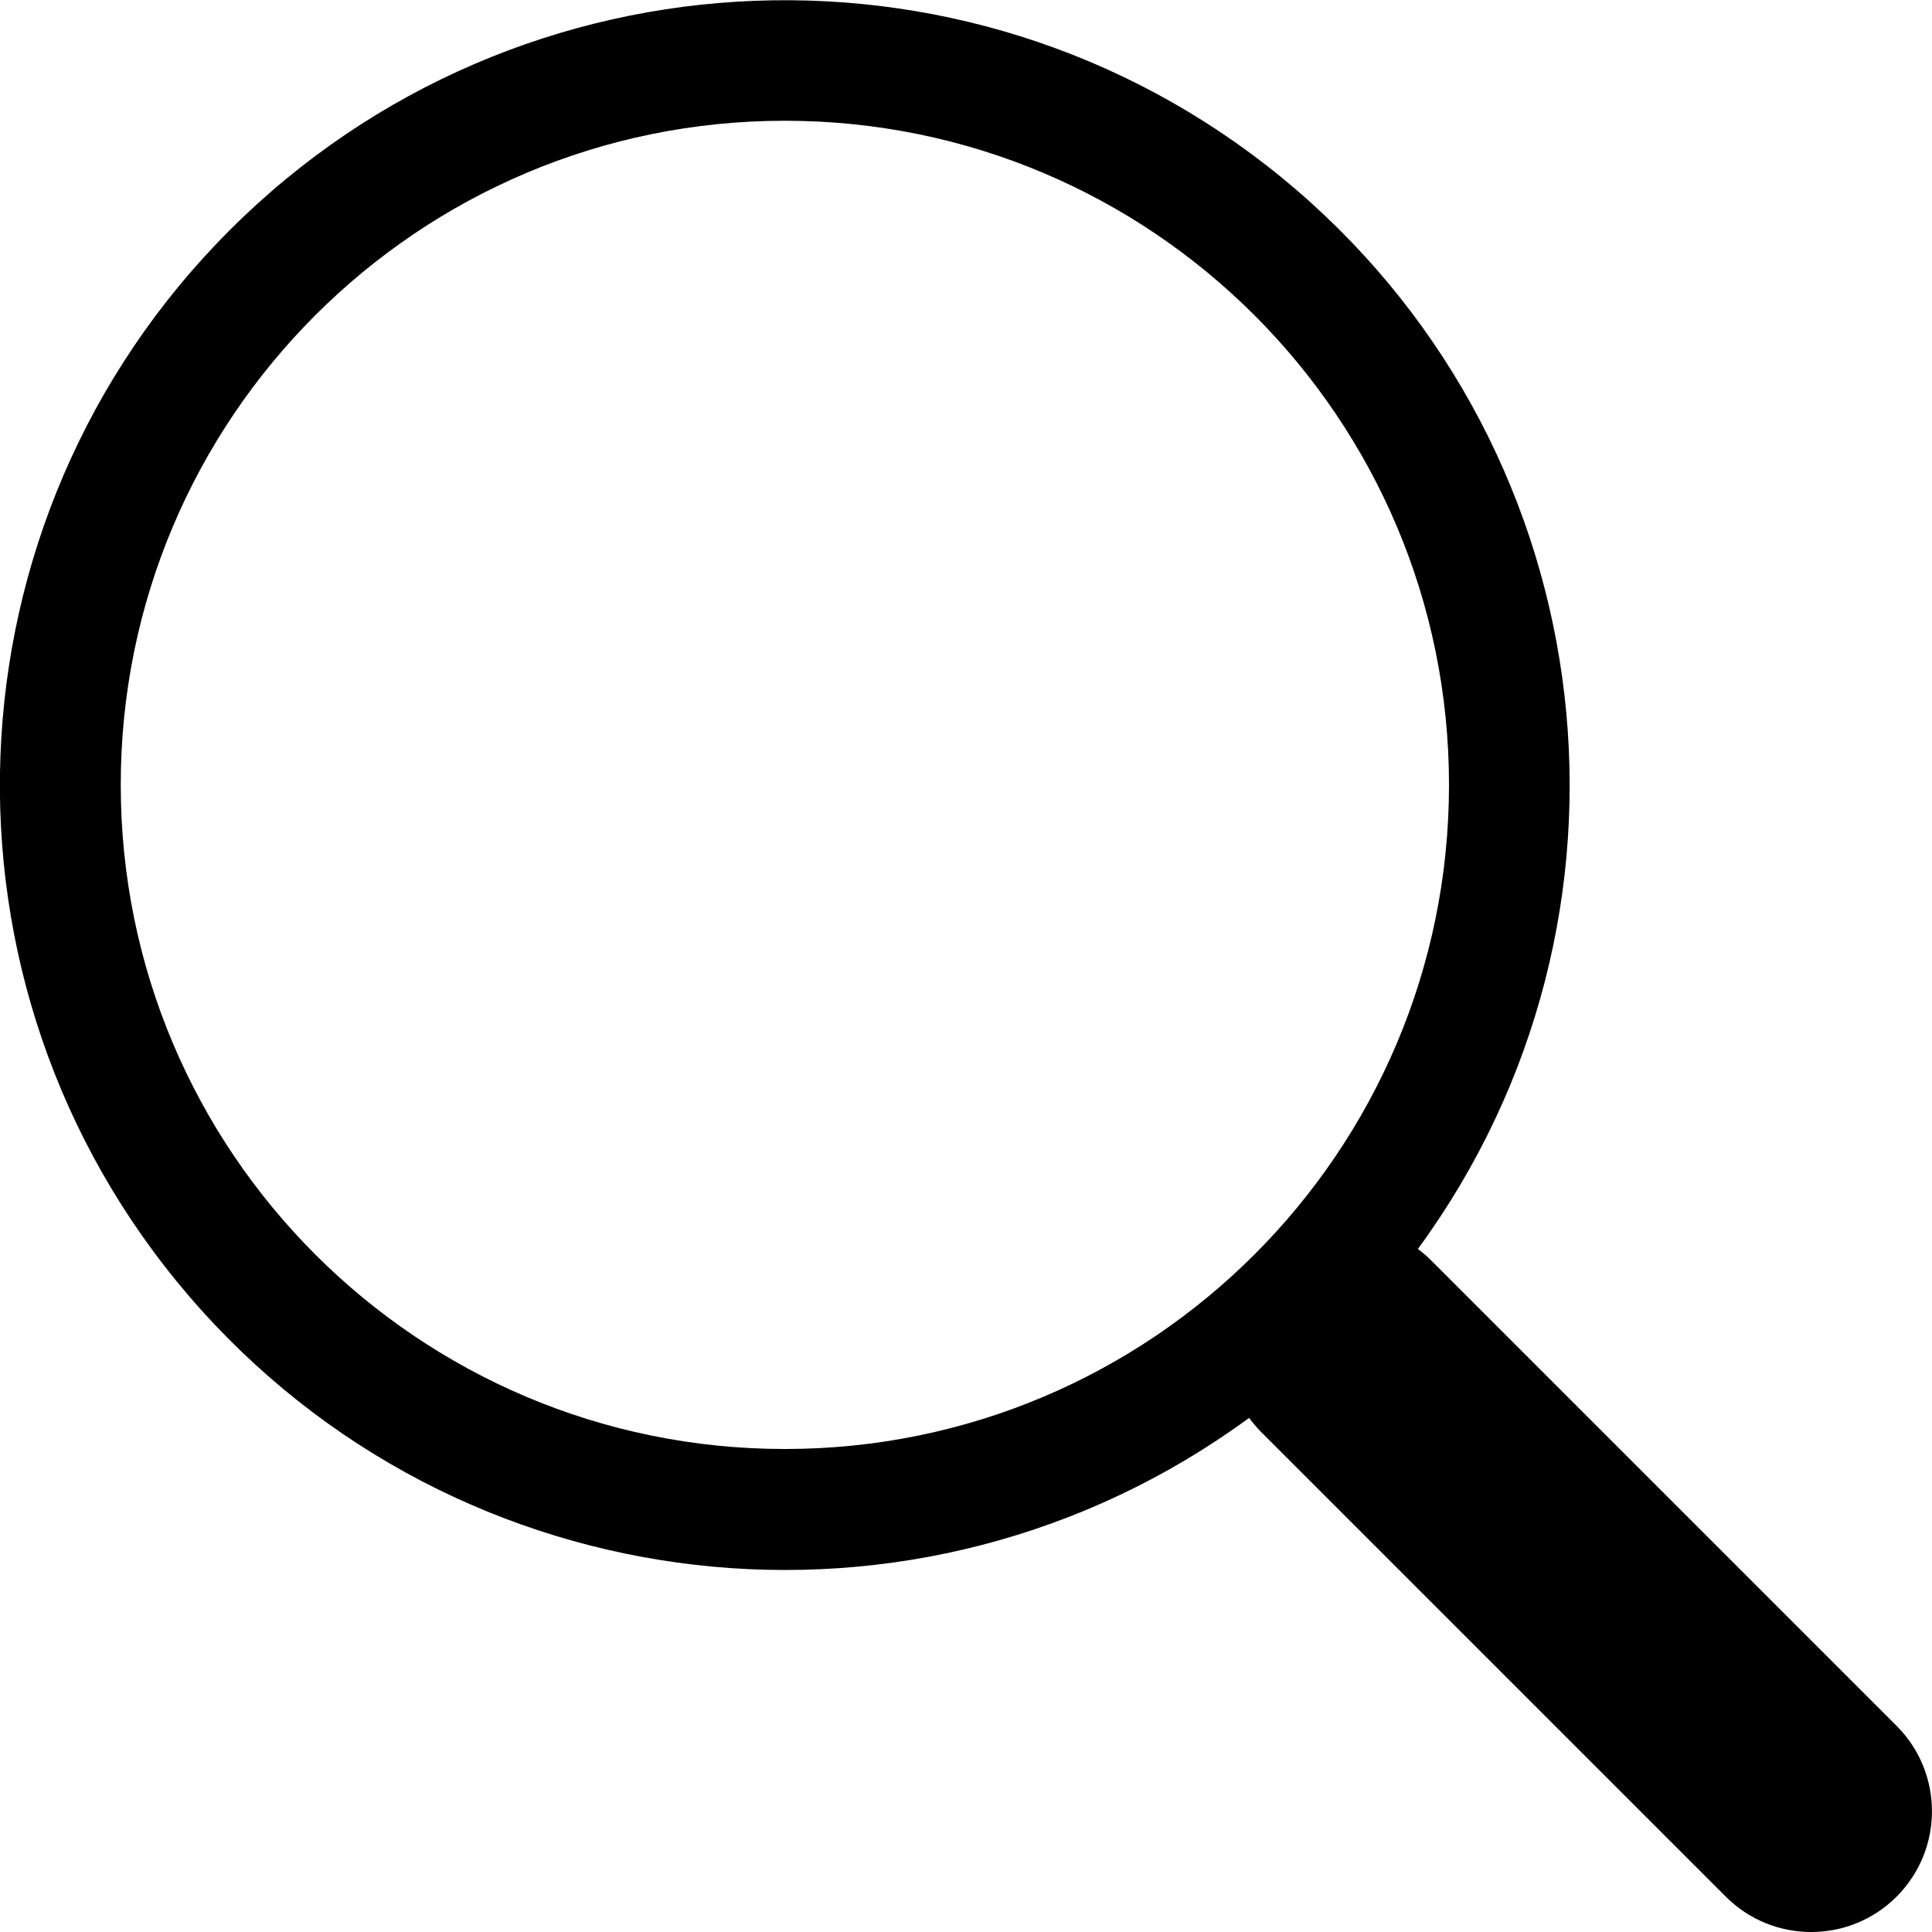
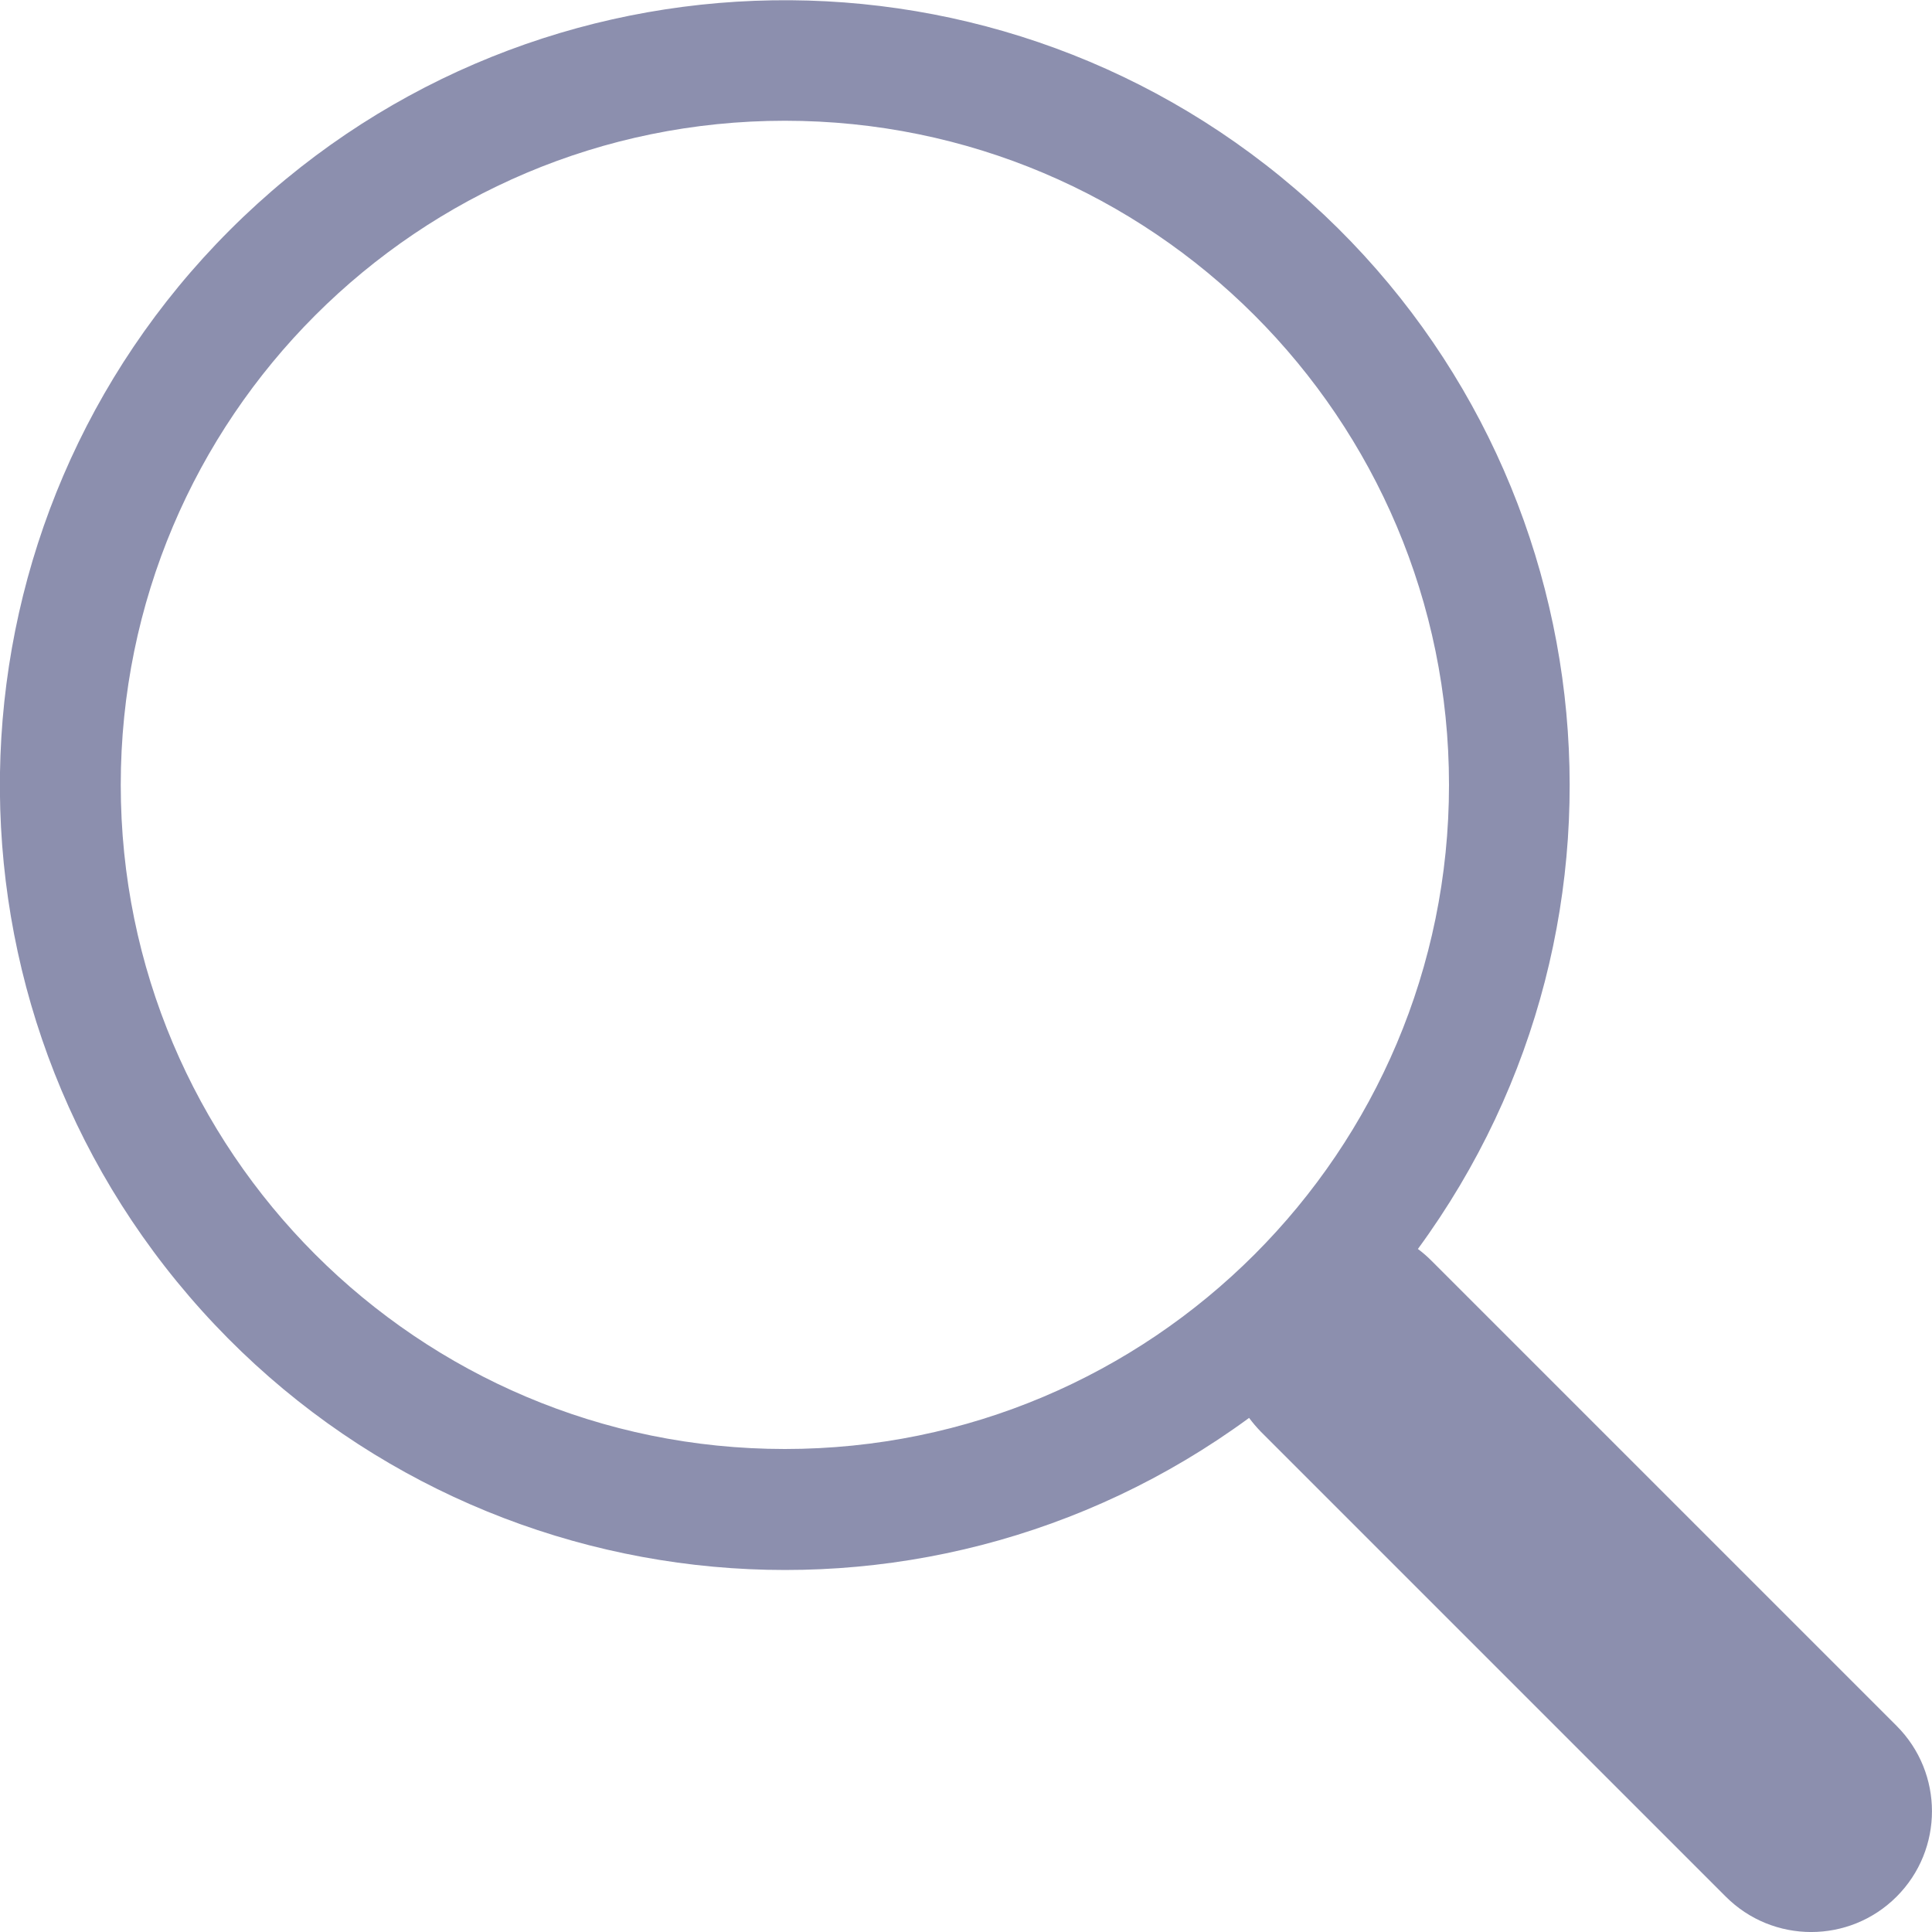
- <svg xmlns="http://www.w3.org/2000/svg" width="16" height="16" fill="currentColor" class="bi bi-search" viewBox="0 0 16 16">
+ <svg xmlns="http://www.w3.org/2000/svg" width="16" height="16" fill="#8c8fae" class="bi bi-search" viewBox="0 0 16 16">
  <path d="M11.742 10.344a6.5 6.5 0 1 0-1.397 1.398h-.001c.03.04.062.078.098.115l3.85 3.85a1 1 0 0 0 1.415-1.414l-3.85-3.85a1.007 1.007 0 0 0-.115-.1zM12 6.5a5.5 5.5 0 1 1-11 0 5.5 5.5 0 0 1 11 0z" />
</svg>
